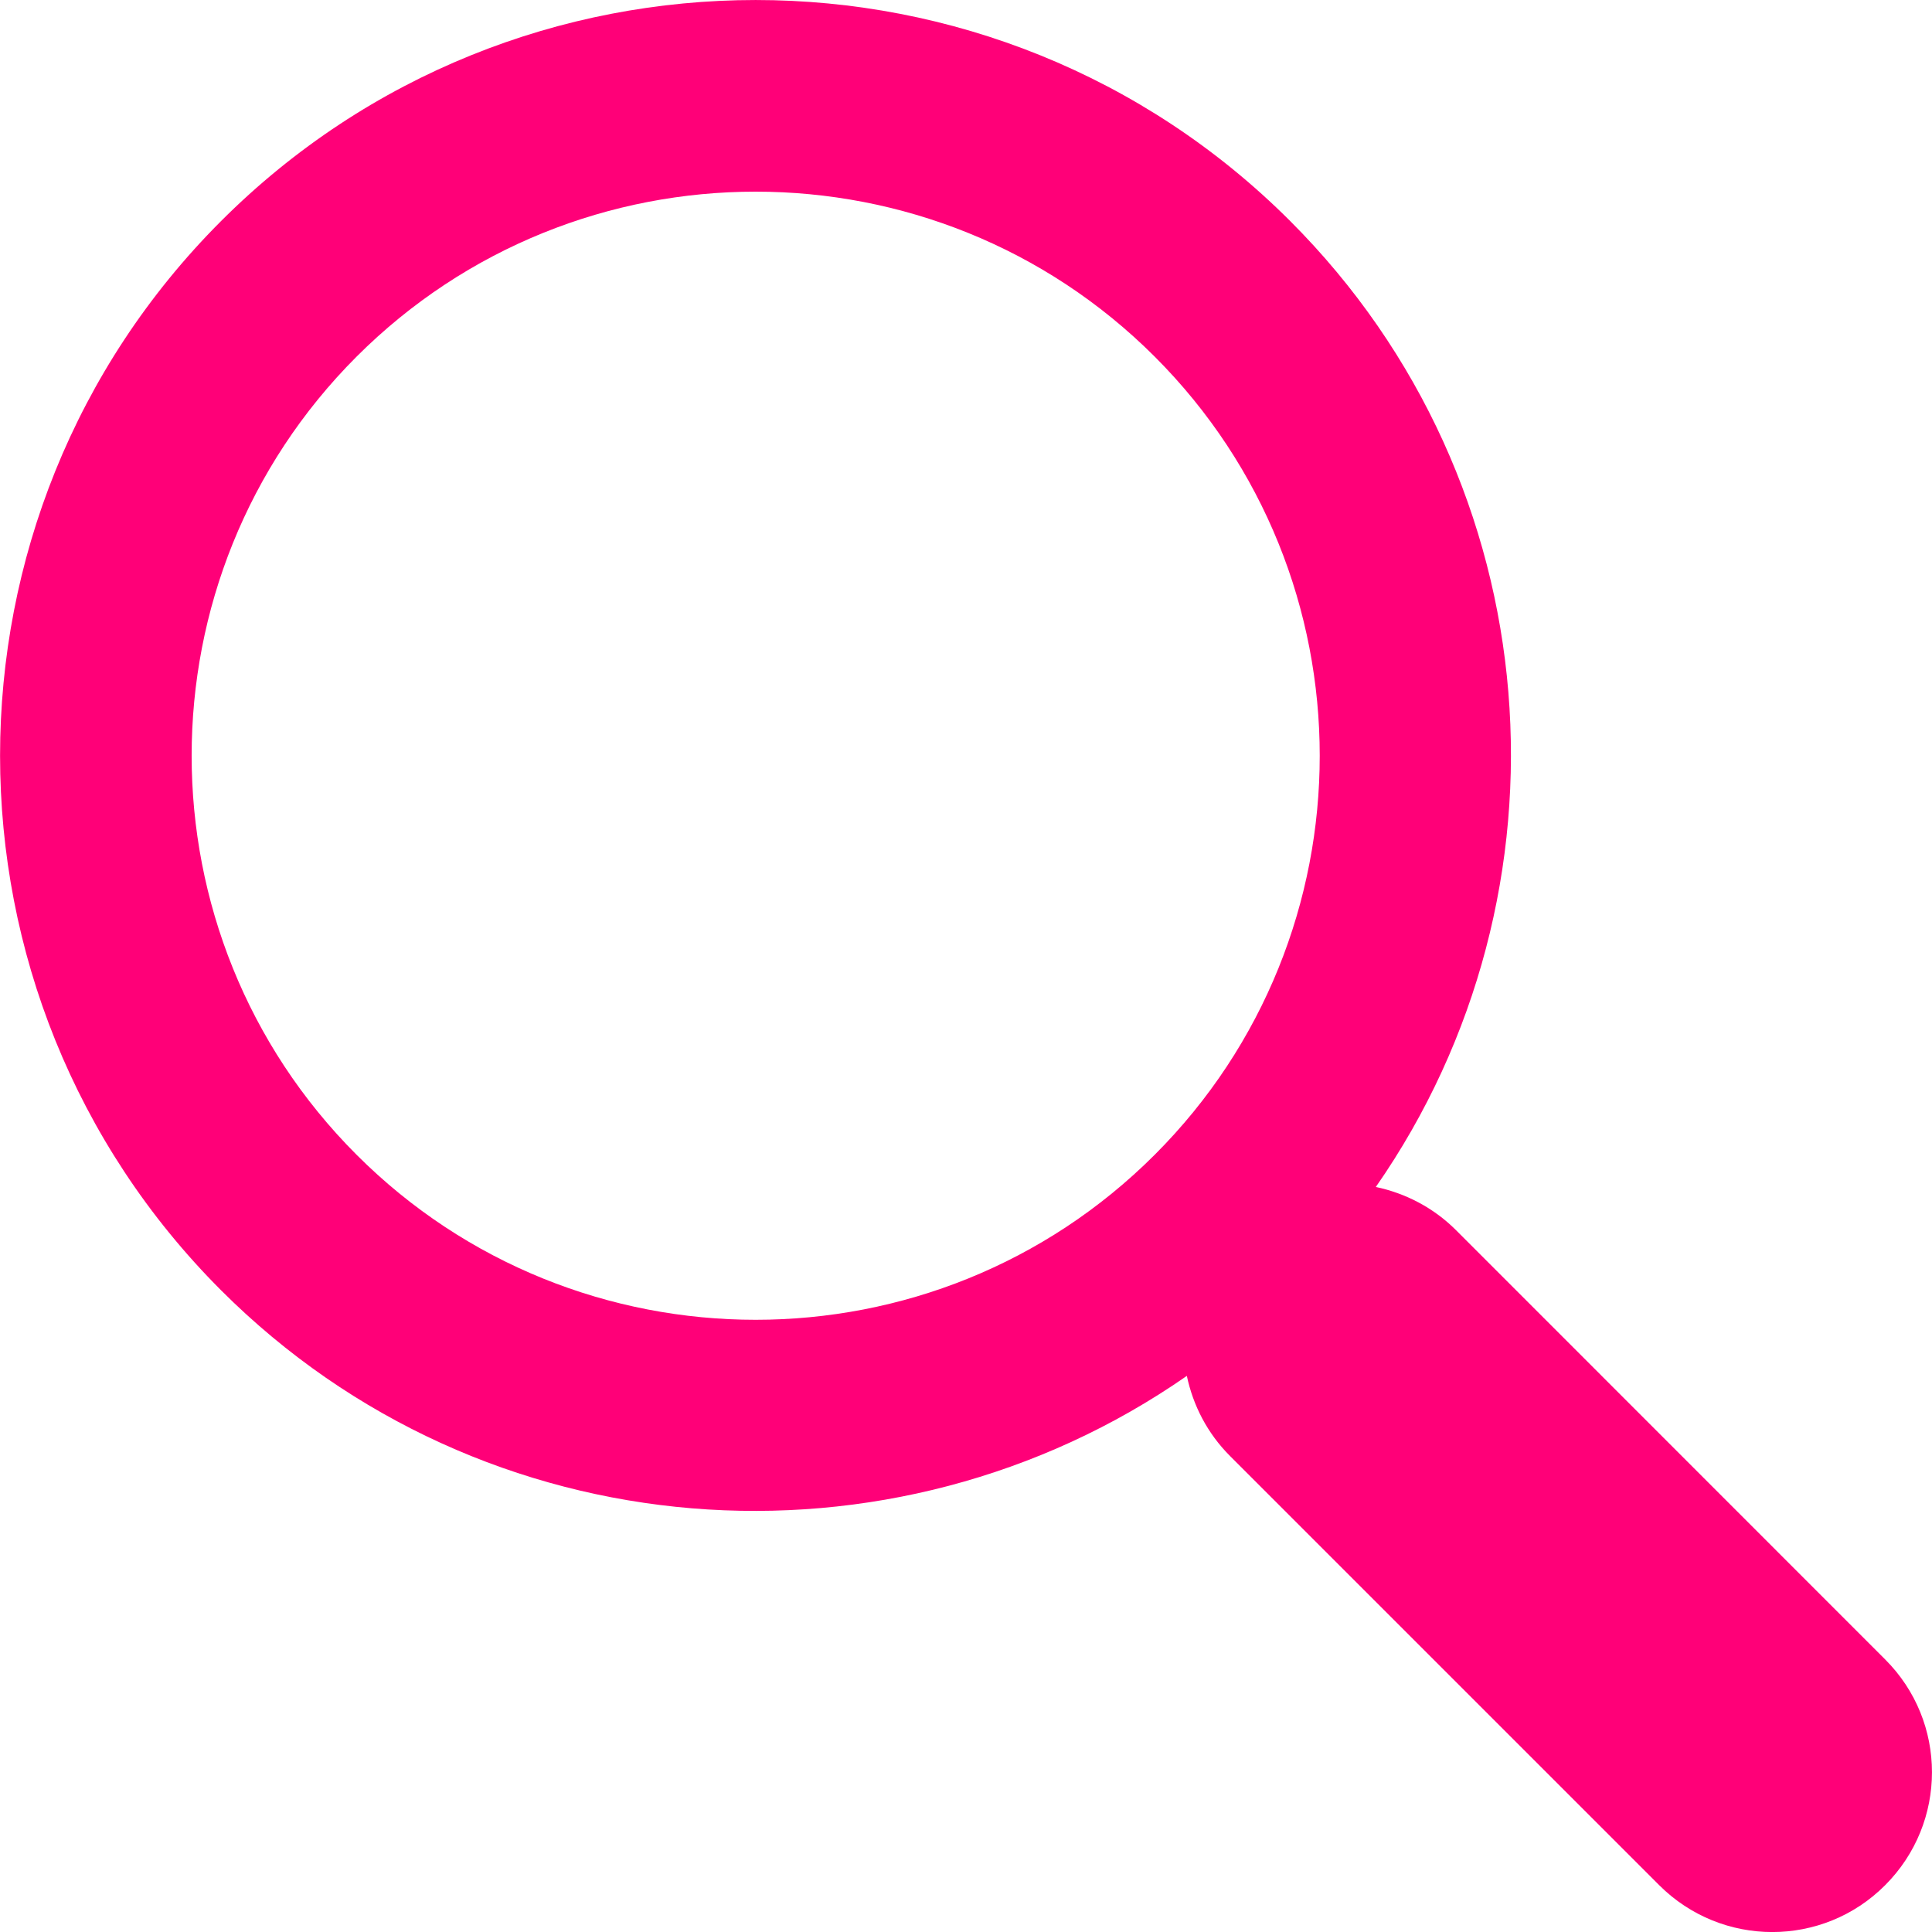
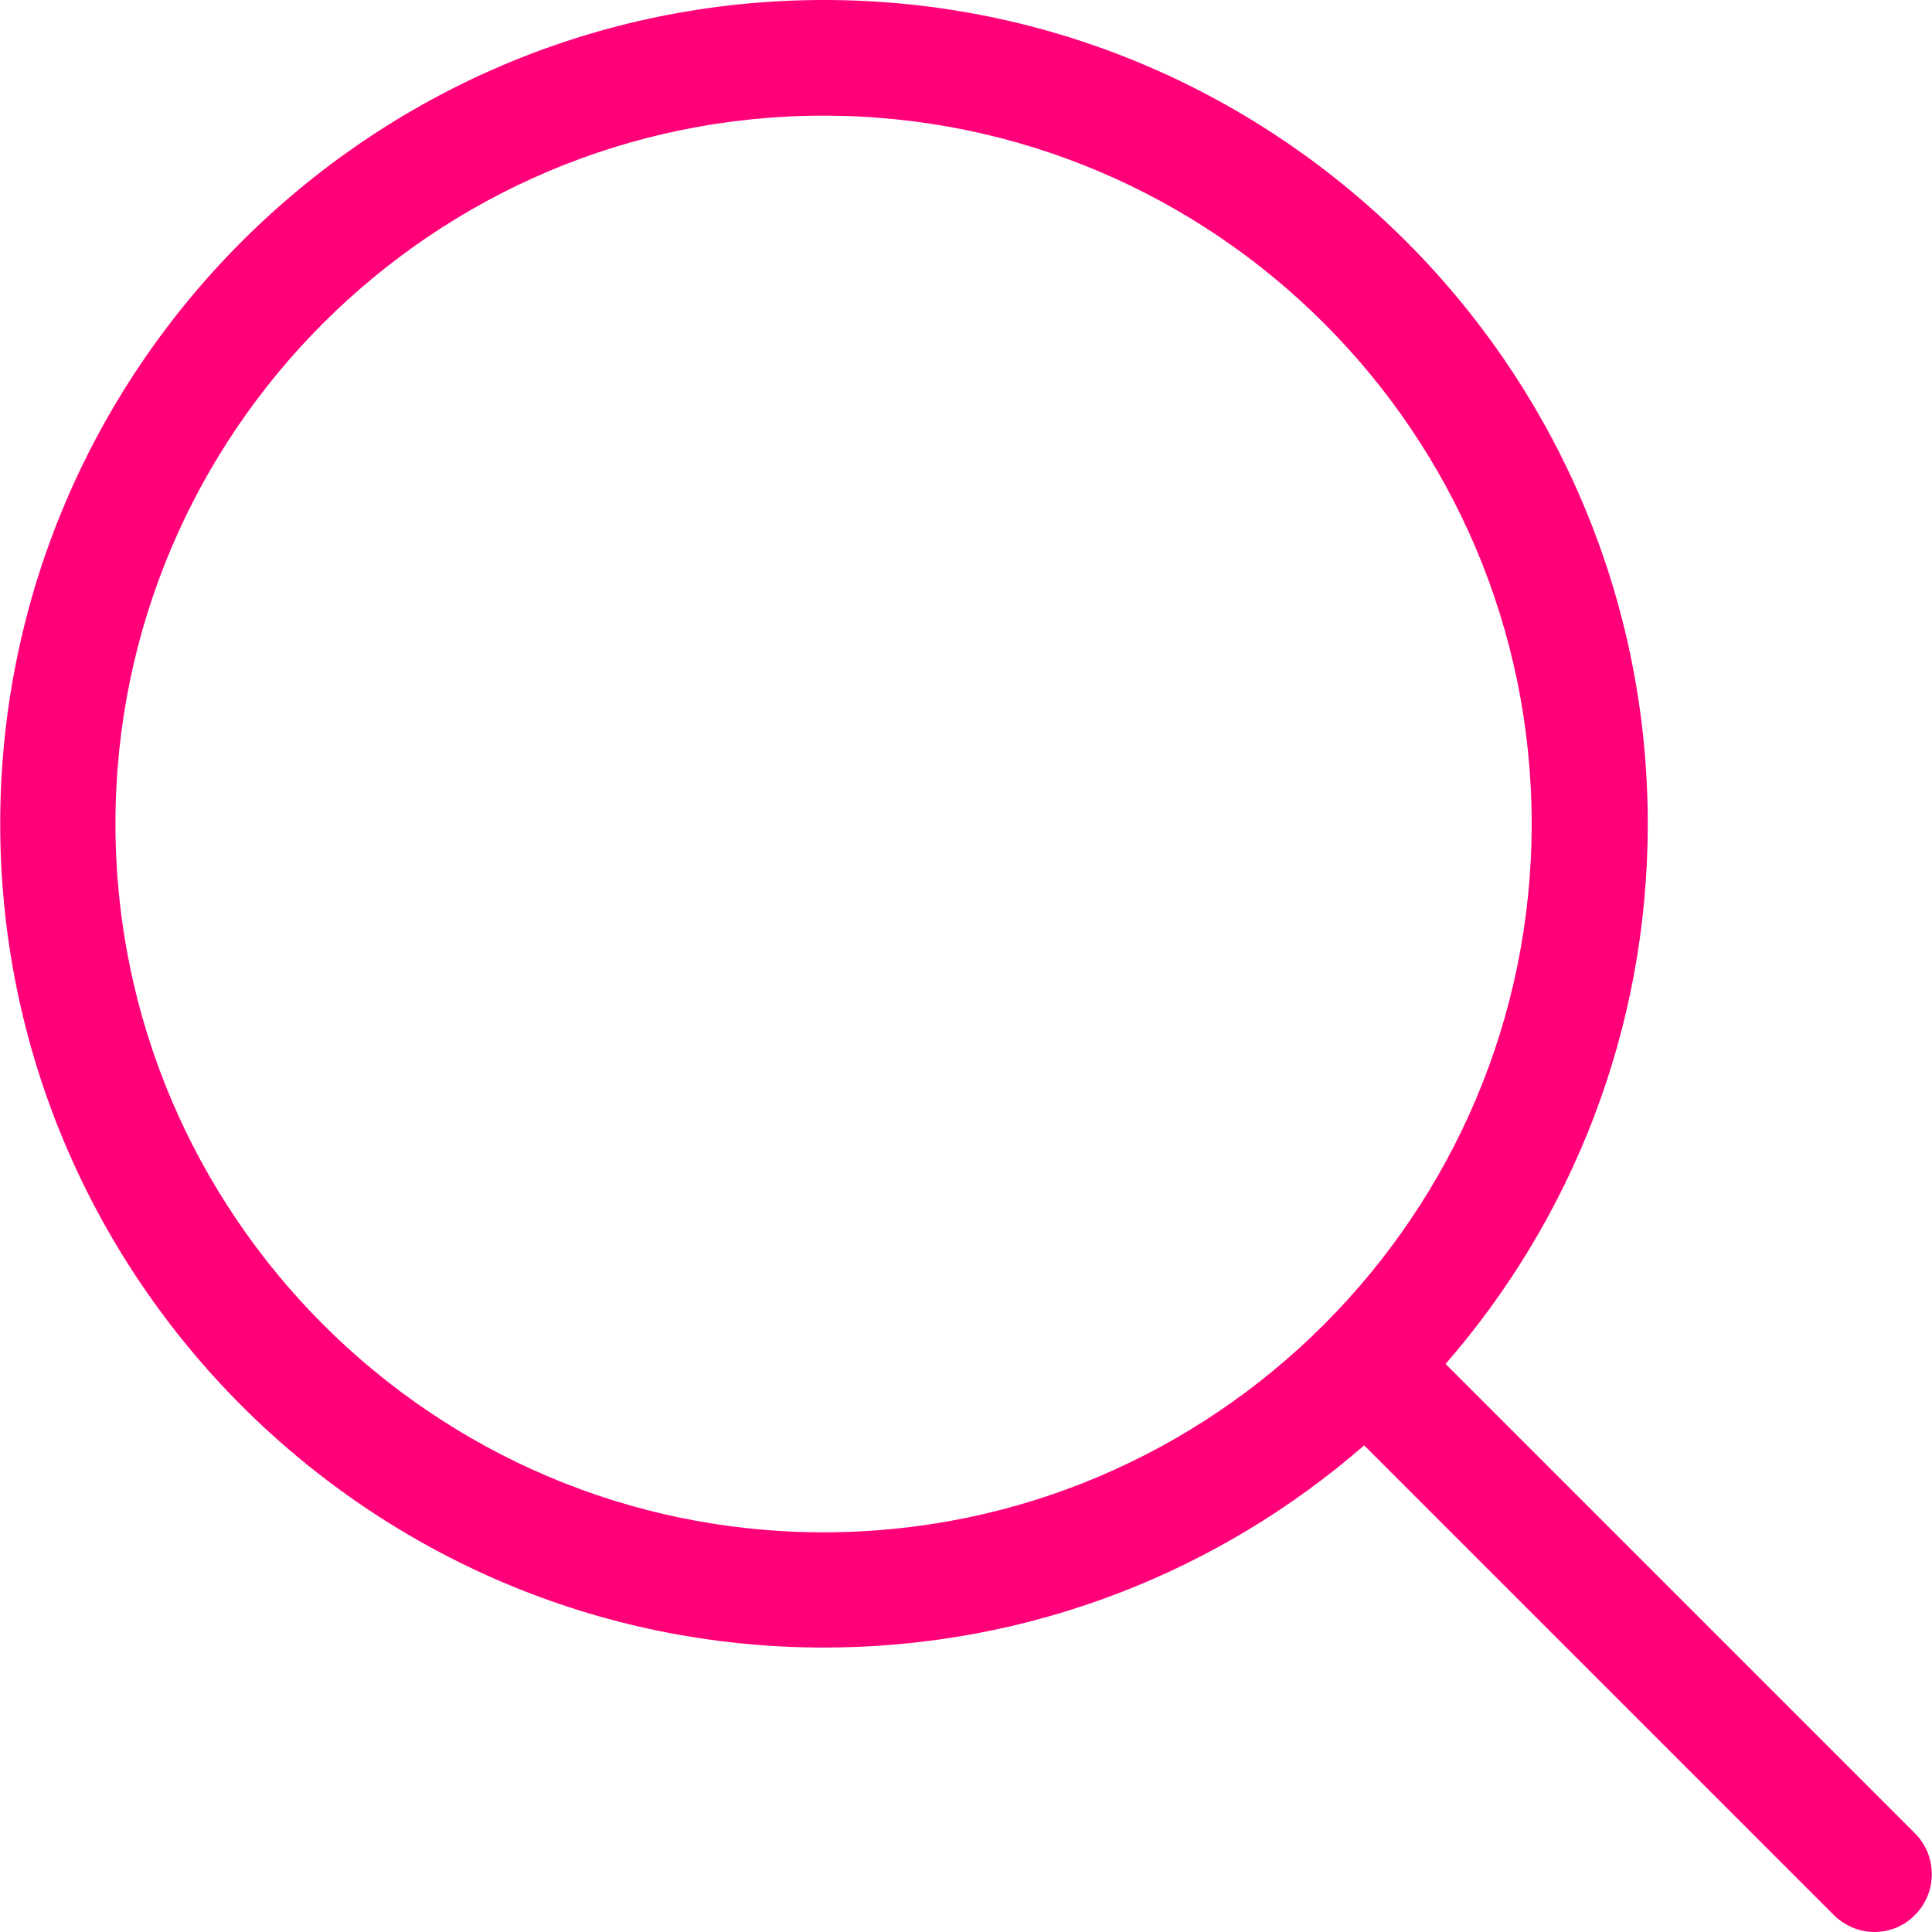
- <svg xmlns="http://www.w3.org/2000/svg" version="1.1" width="512" height="512" x="0" y="0" viewBox="0 0 30.239 30.239" style="enable-background:new 0 0 512 512" xml:space="preserve" class="">
+ <svg xmlns="http://www.w3.org/2000/svg" version="1.1" width="512" height="512" x="0" y="0" viewBox="0 0 451 451" style="enable-background:new 0 0 512 512" xml:space="preserve" class="">
  <g>
    <g>
-       <path d="M20.194,3.46c-4.613-4.613-12.121-4.613-16.734,0c-4.612,4.614-4.612,12.121,0,16.735   c4.108,4.107,10.506,4.547,15.116,1.34c0.097,0.459,0.319,0.897,0.676,1.254l6.718,6.718c0.979,0.977,2.561,0.977,3.535,0   c0.978-0.978,0.978-2.56,0-3.535l-6.718-6.72c-0.355-0.354-0.794-0.577-1.253-0.674C24.743,13.967,24.303,7.57,20.194,3.46z    M18.073,18.074c-3.444,3.444-9.049,3.444-12.492,0c-3.442-3.444-3.442-9.048,0-12.492c3.443-3.443,9.048-3.443,12.492,0   C21.517,9.026,21.517,14.63,18.073,18.074z" fill="#ff0078" data-original="#000000" style="" class="" />
+       <path d="M447.05,428l-109.6-109.6c29.4-33.8,47.2-77.9,47.2-126.1C384.65,86.2,298.35,0,192.35,0C86.25,0,0.05,86.3,0.05,192.3   s86.3,192.3,192.3,192.3c48.2,0,92.3-17.8,126.1-47.2L428.05,447c2.6,2.6,6.1,4,9.5,4s6.9-1.3,9.5-4   C452.25,441.8,452.25,433.2,447.05,428z M26.95,192.3c0-91.2,74.2-165.3,165.3-165.3c91.2,0,165.3,74.2,165.3,165.3   s-74.1,165.4-165.3,165.4C101.15,357.7,26.95,283.5,26.95,192.3z" fill="#ff0078" data-original="#000000" style="" class="" />
    </g>
    <g>
</g>
    <g>
</g>
    <g>
</g>
    <g>
</g>
    <g>
</g>
    <g>
</g>
    <g>
</g>
    <g>
</g>
    <g>
</g>
    <g>
</g>
    <g>
</g>
    <g>
</g>
    <g>
</g>
    <g>
</g>
    <g>
</g>
  </g>
</svg>
